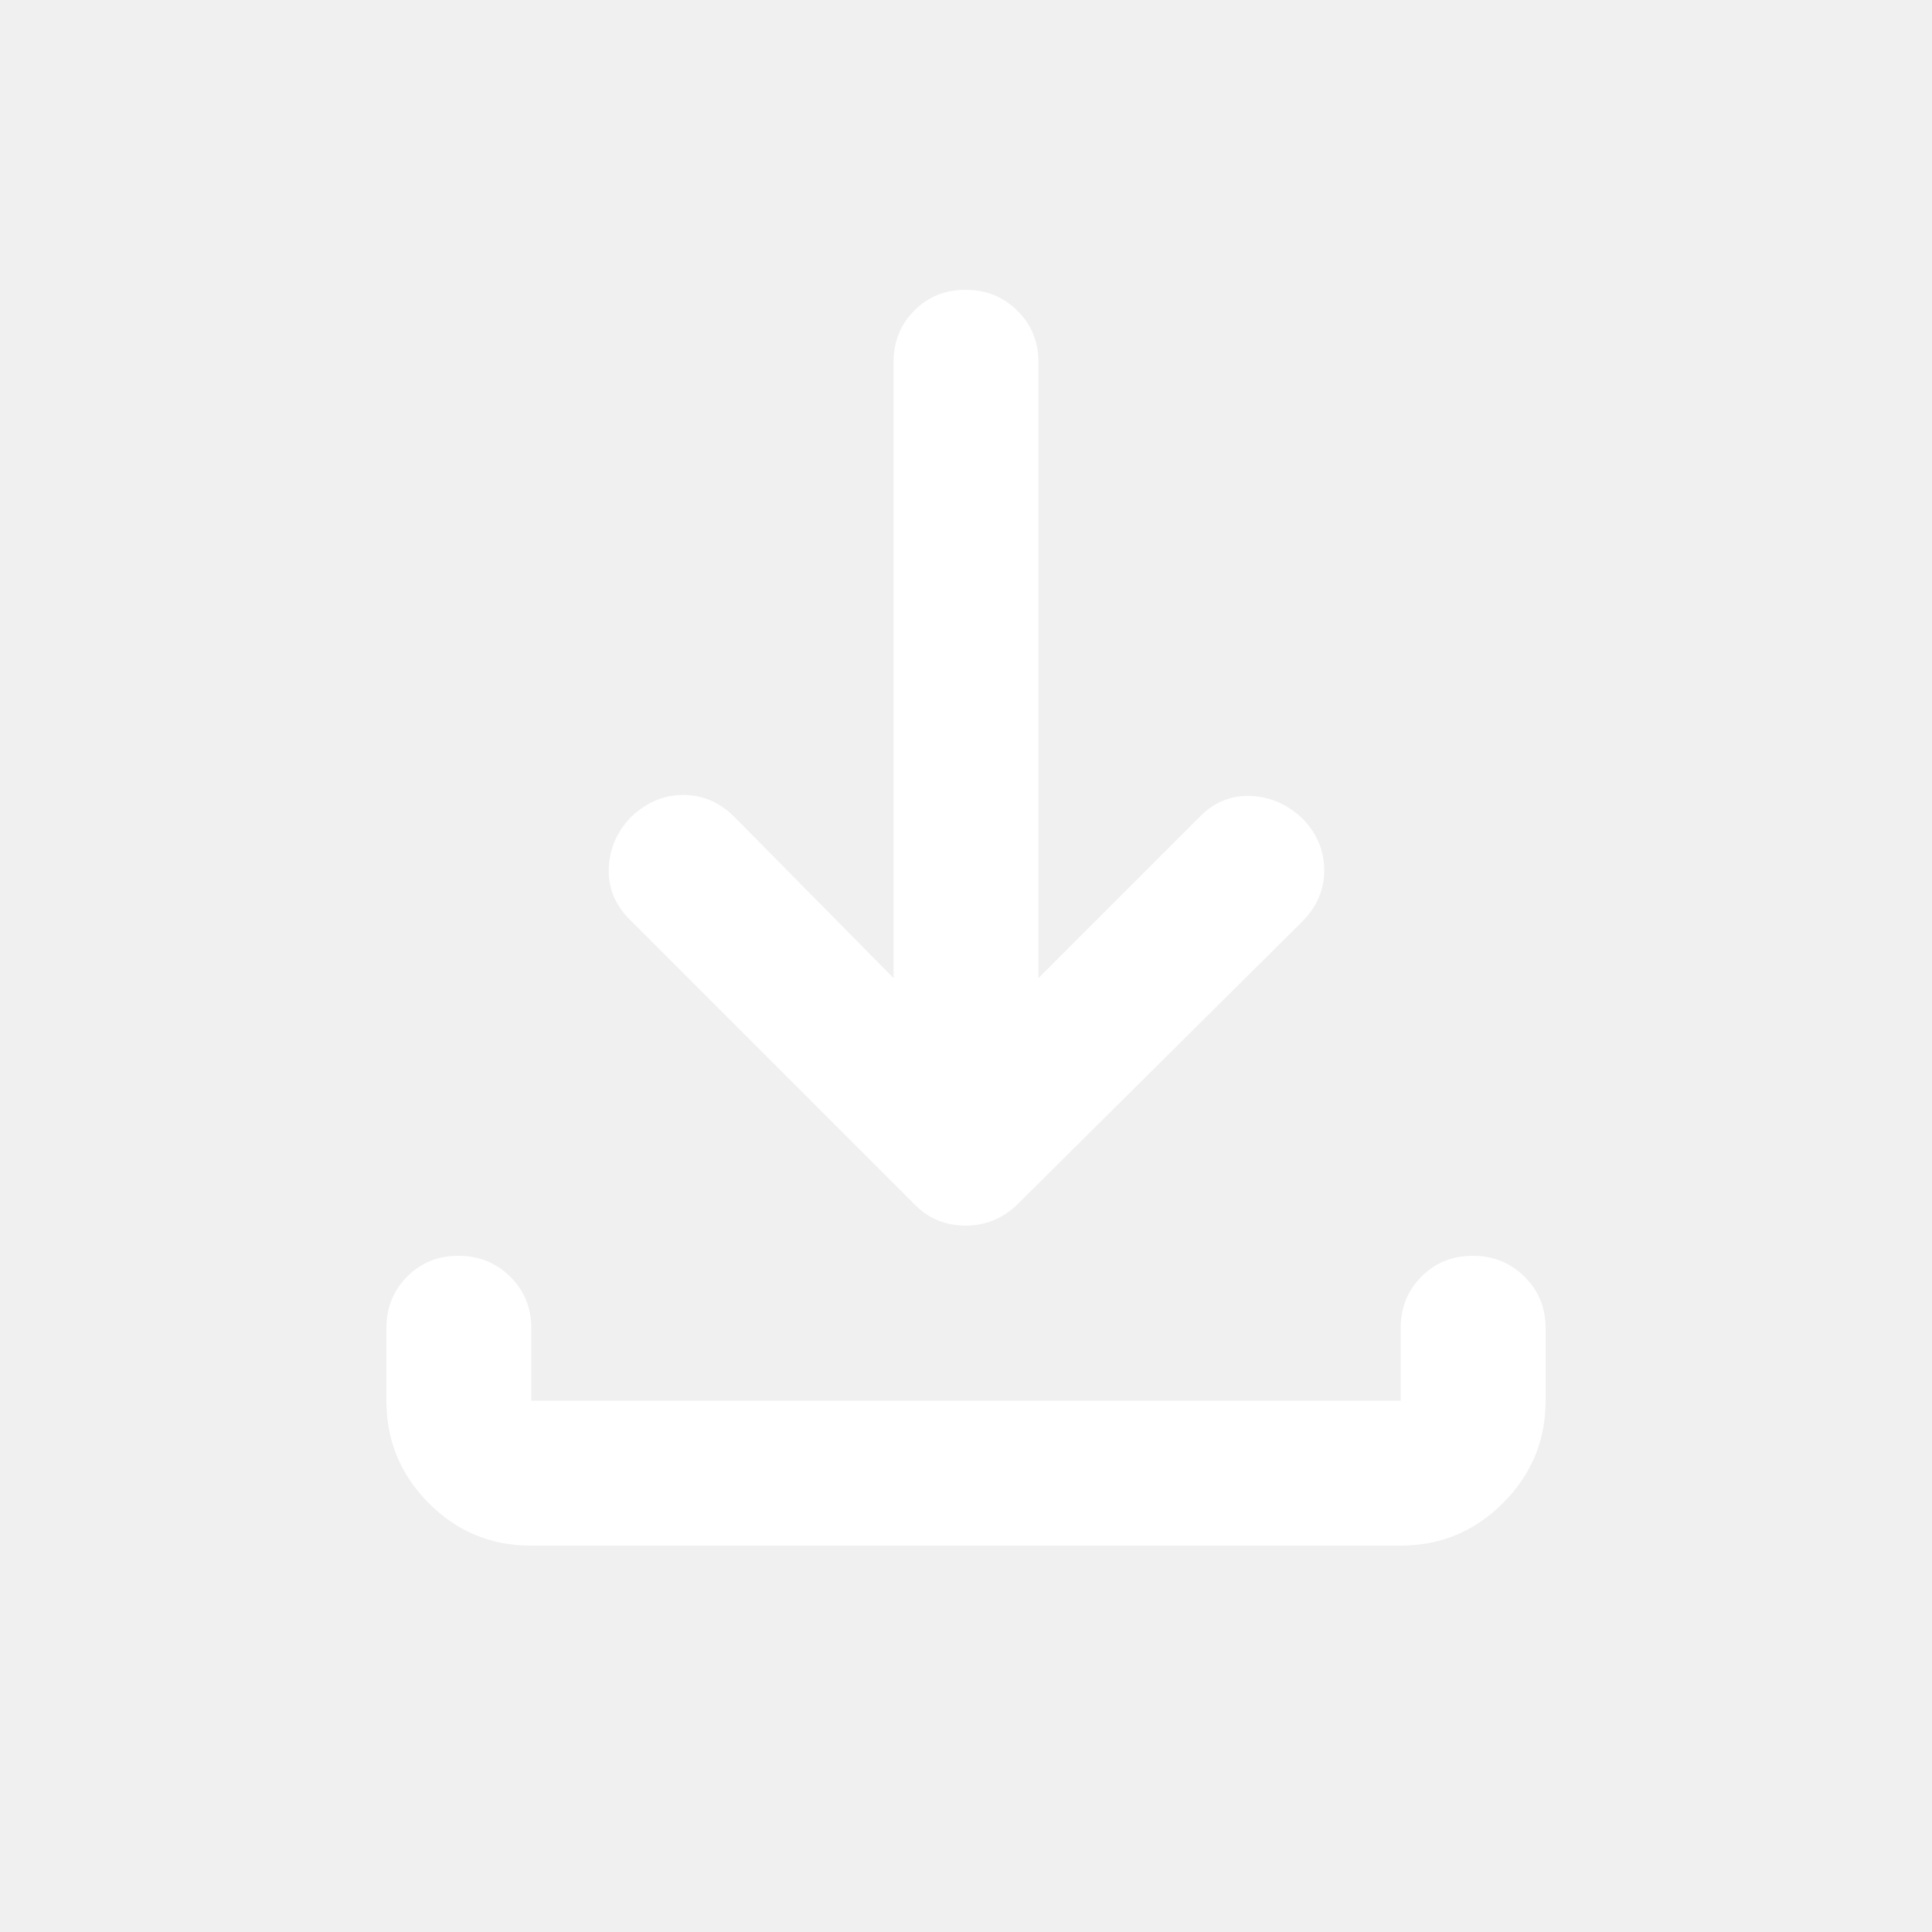
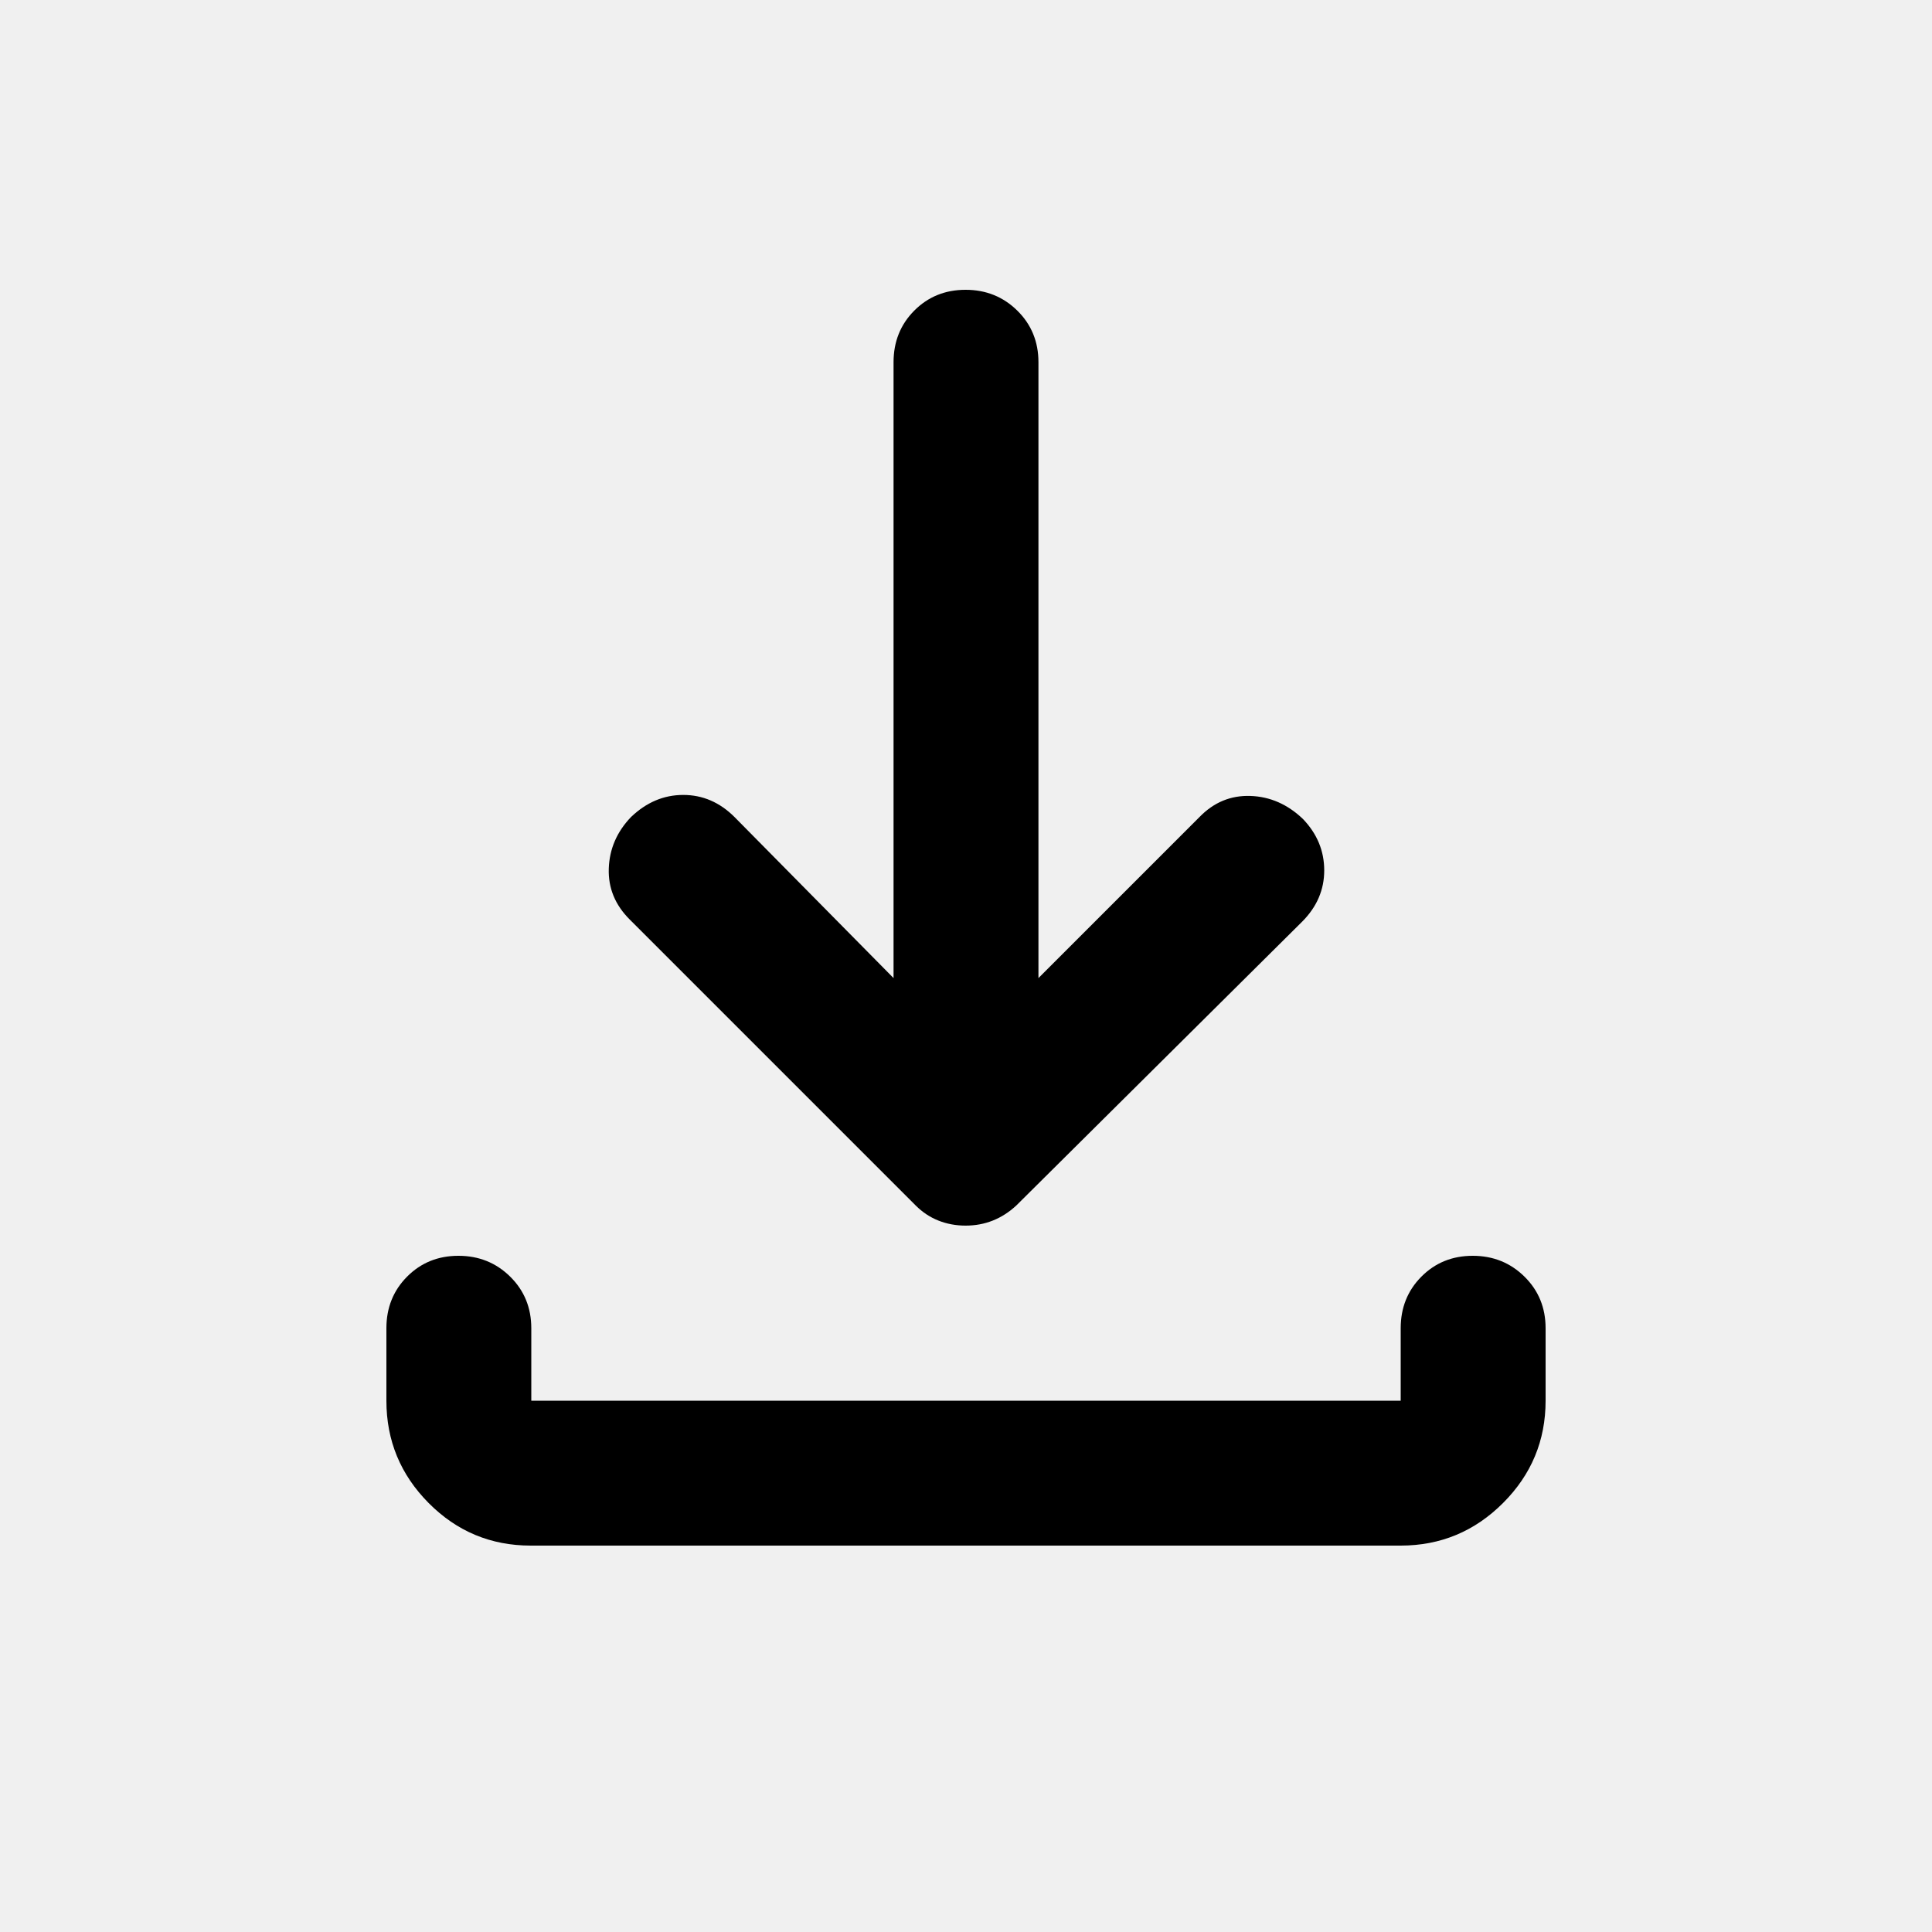
- <svg xmlns="http://www.w3.org/2000/svg" height="20" viewBox="0 -960 960 960" width="20" fill="#fff">
+ <svg xmlns="http://www.w3.org/2000/svg" height="20" viewBox="0 -960 960 960" width="20" fill="#000">
  <path d="M479.8-351q-7.2 0-13.5-2.5T455-361L313-503q-11-10.909-10.5-25.455Q303-543 313.522-554 325-565 339.5-565q14.5 0 25.5 11l79 80v-306q0-15.3 10.289-25.65 10.29-10.35 25.5-10.35Q495-816 505.5-805.65 516-795.3 516-780v306l80-80q10.667-11 25.333-10.5Q636-564 647.478-553 658-542 658-527.5T647-502L505-361q-5.4 5-11.7 7.5-6.3 2.5-13.5 2.5ZM263.717-192Q234-192 213-213.15T192-264v-36q0-15.3 10.289-25.65 10.29-10.35 25.5-10.35Q243-336 253.5-325.65 264-315.3 264-300v36h432v-36q0-15.3 10.289-25.65 10.29-10.35 25.5-10.35Q747-336 757.5-325.65 768-315.3 768-300v36q0 29.7-21.162 50.85Q725.676-192 695.96-192H263.717Z" />
</svg>
